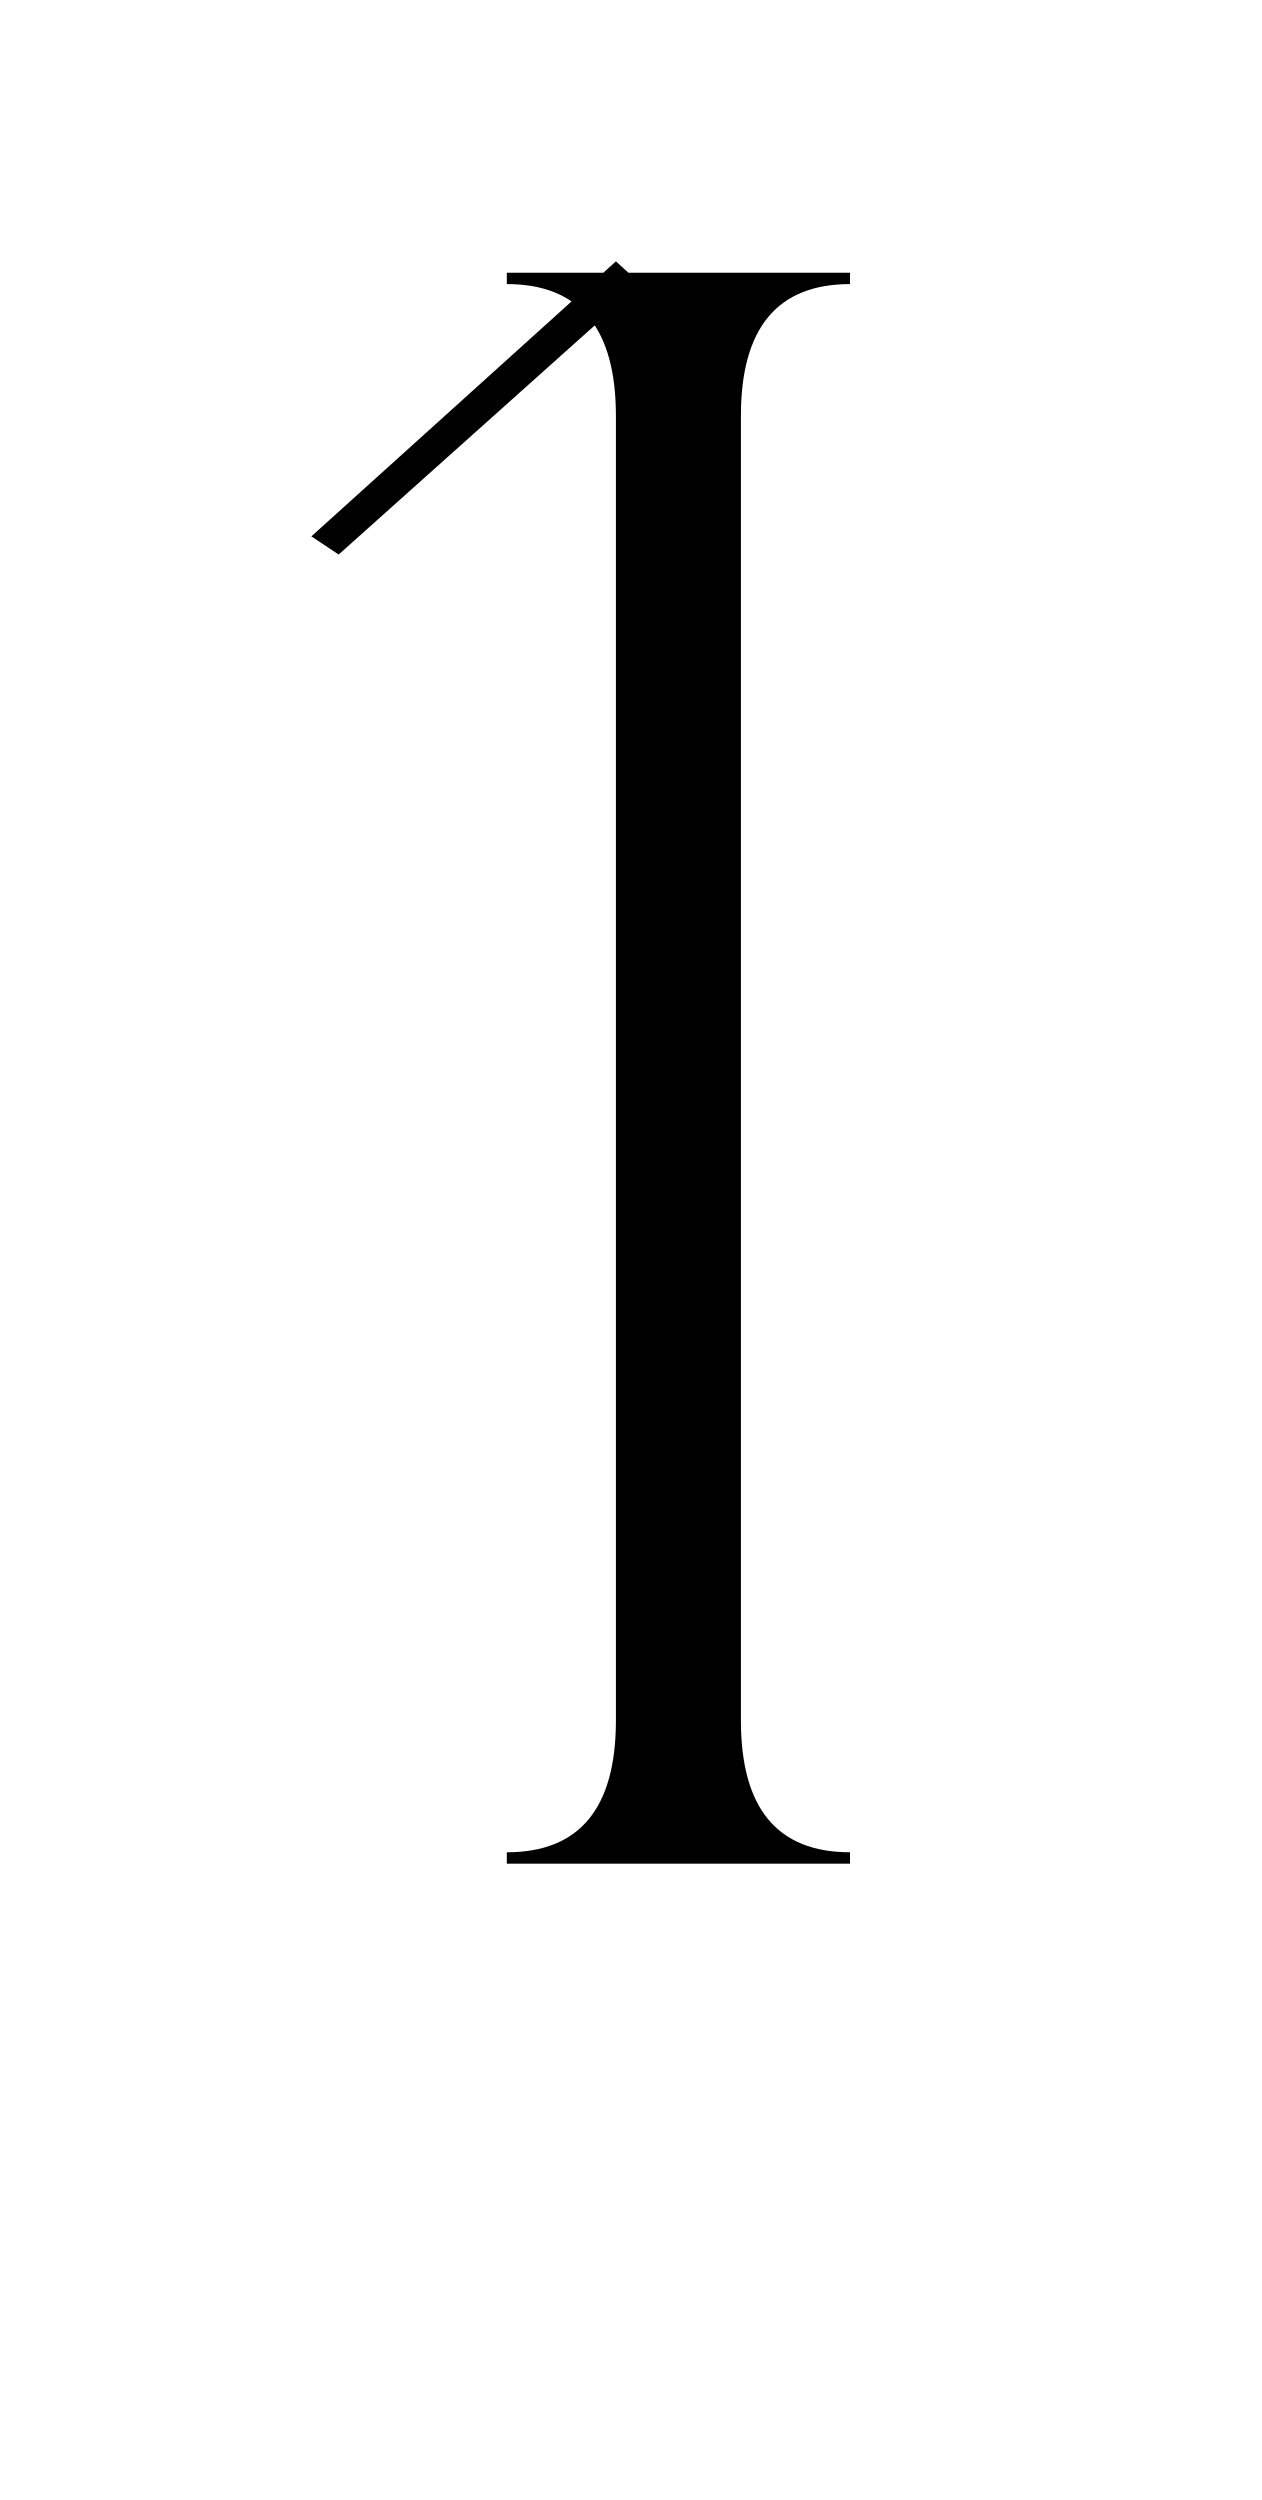
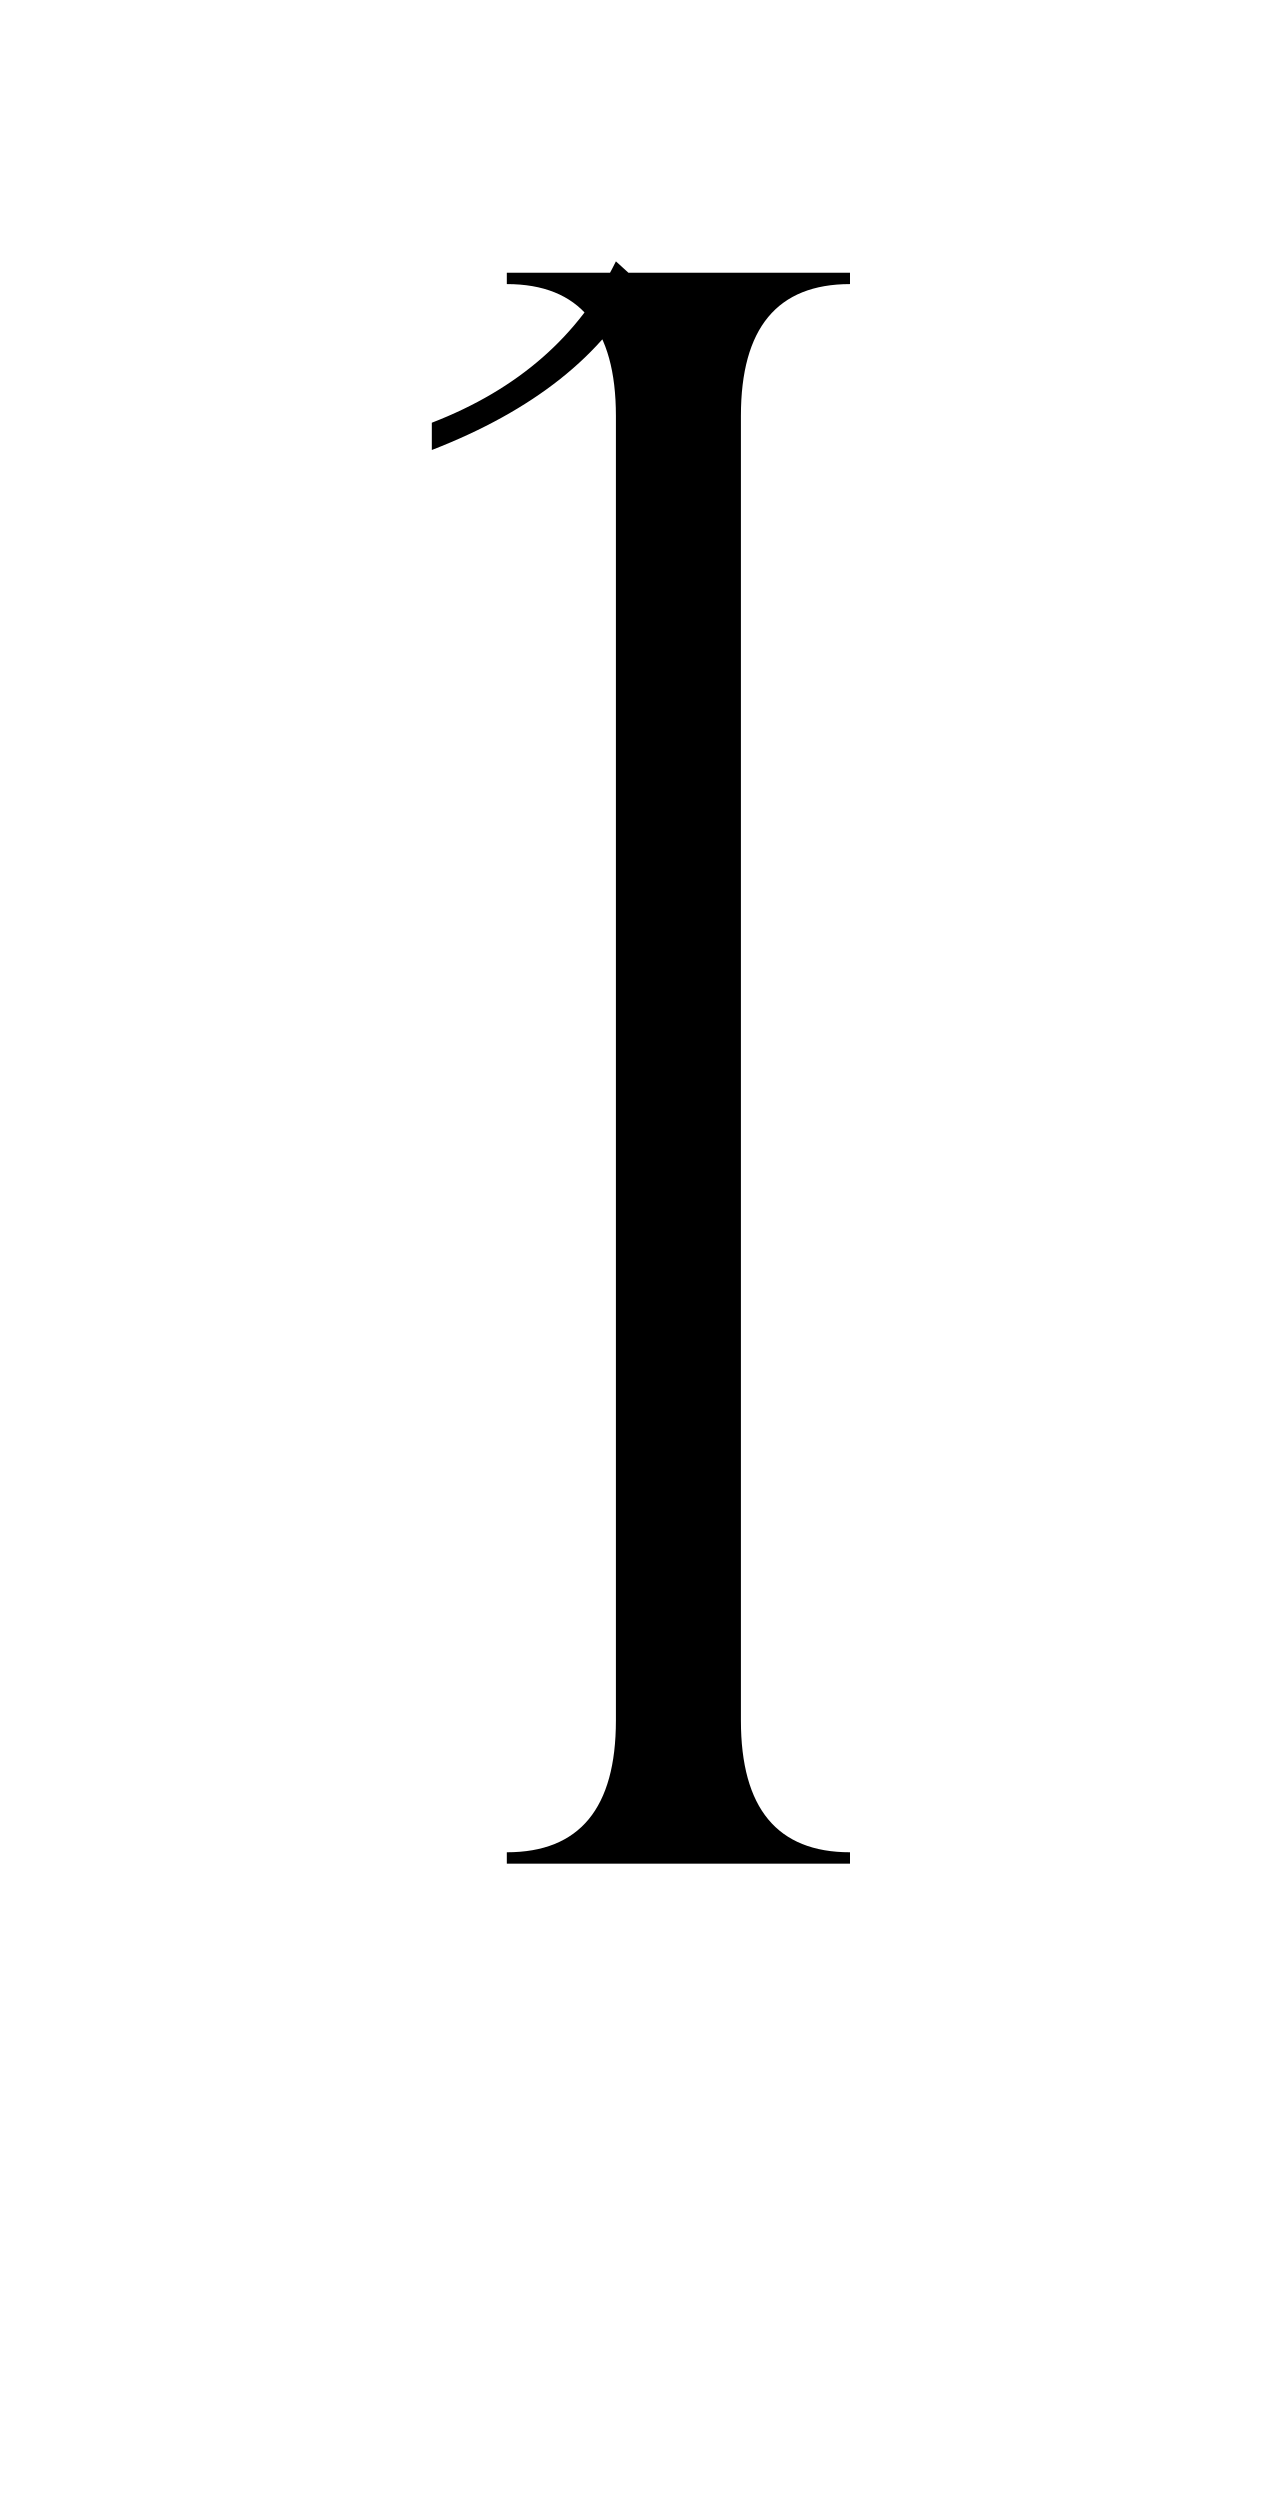
<svg xmlns="http://www.w3.org/2000/svg" viewBox="0 0 555 1100">
  <g transform="translate(0 820) scale(1 -1)">
-     <path d="M271.0 0.0H326.0V700.0H271.0V0.0ZM223.0 0.0H374.0V5.0Q326.0 5.0 326.0 63.0H271.0Q271.0 5.0 223.0 5.0V0.0ZM223.0 700.0V695.0Q271.0 695.0 271.0 637.0H326.0Q326.0 695.0 374.0 695.0V700.0H223.0ZM137.0 584.0 149.0 576.0 282.0 695.0 271.0 705.0 137.0 584.0Z" fill="black" fill-rule="nonzero" />
+     <path d="M271.0 0.0H326.0V700.0H271.0V0.0ZM223.0 0.0H374.0V5.0Q326.0 5.0 326.0 63.0H271.0Q271.0 5.0 223.0 5.0V0.0ZM223.0 700.0V695.0Q271.0 695.0 271.0 637.0H326.0Q326.0 695.0 374.0 695.0V700.0H223.0ZM190.0 634.0V622.0Q257.0 648.0 282.0 695.0L271.0 705.0Q247.0 656.0 190.0 634.0Z" fill="black" fill-rule="nonzero" />
  </g>
</svg>
